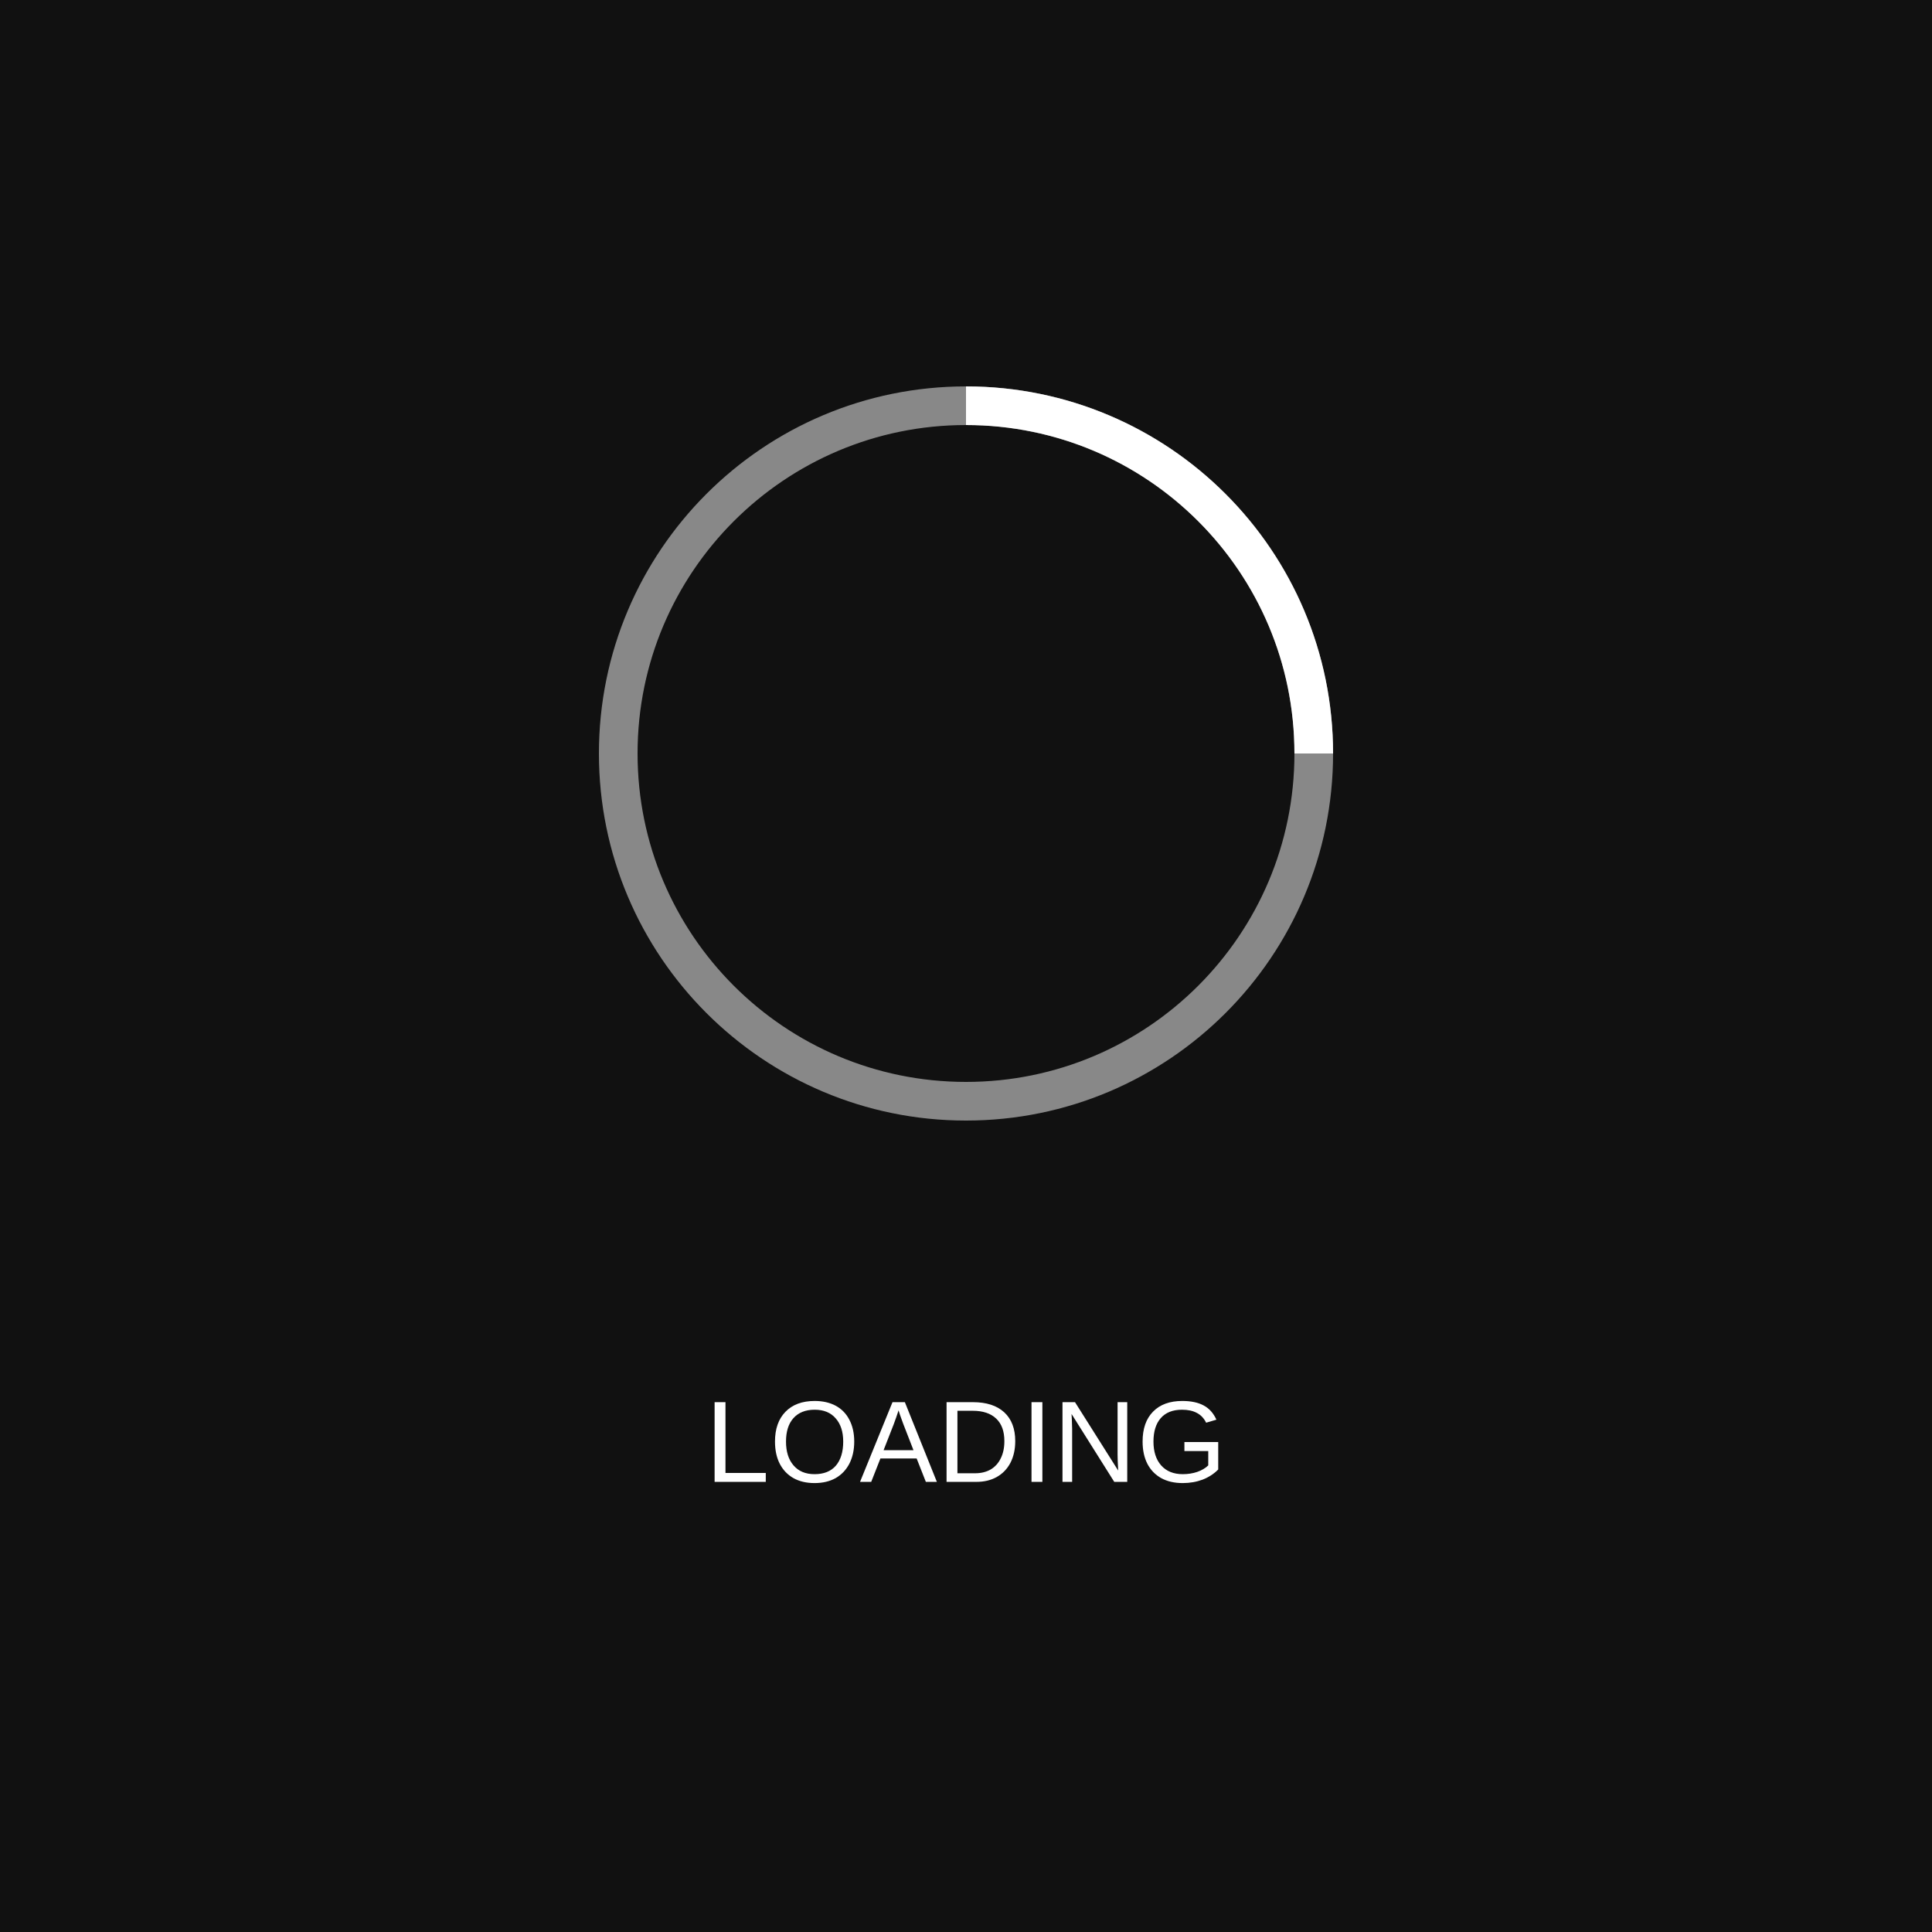
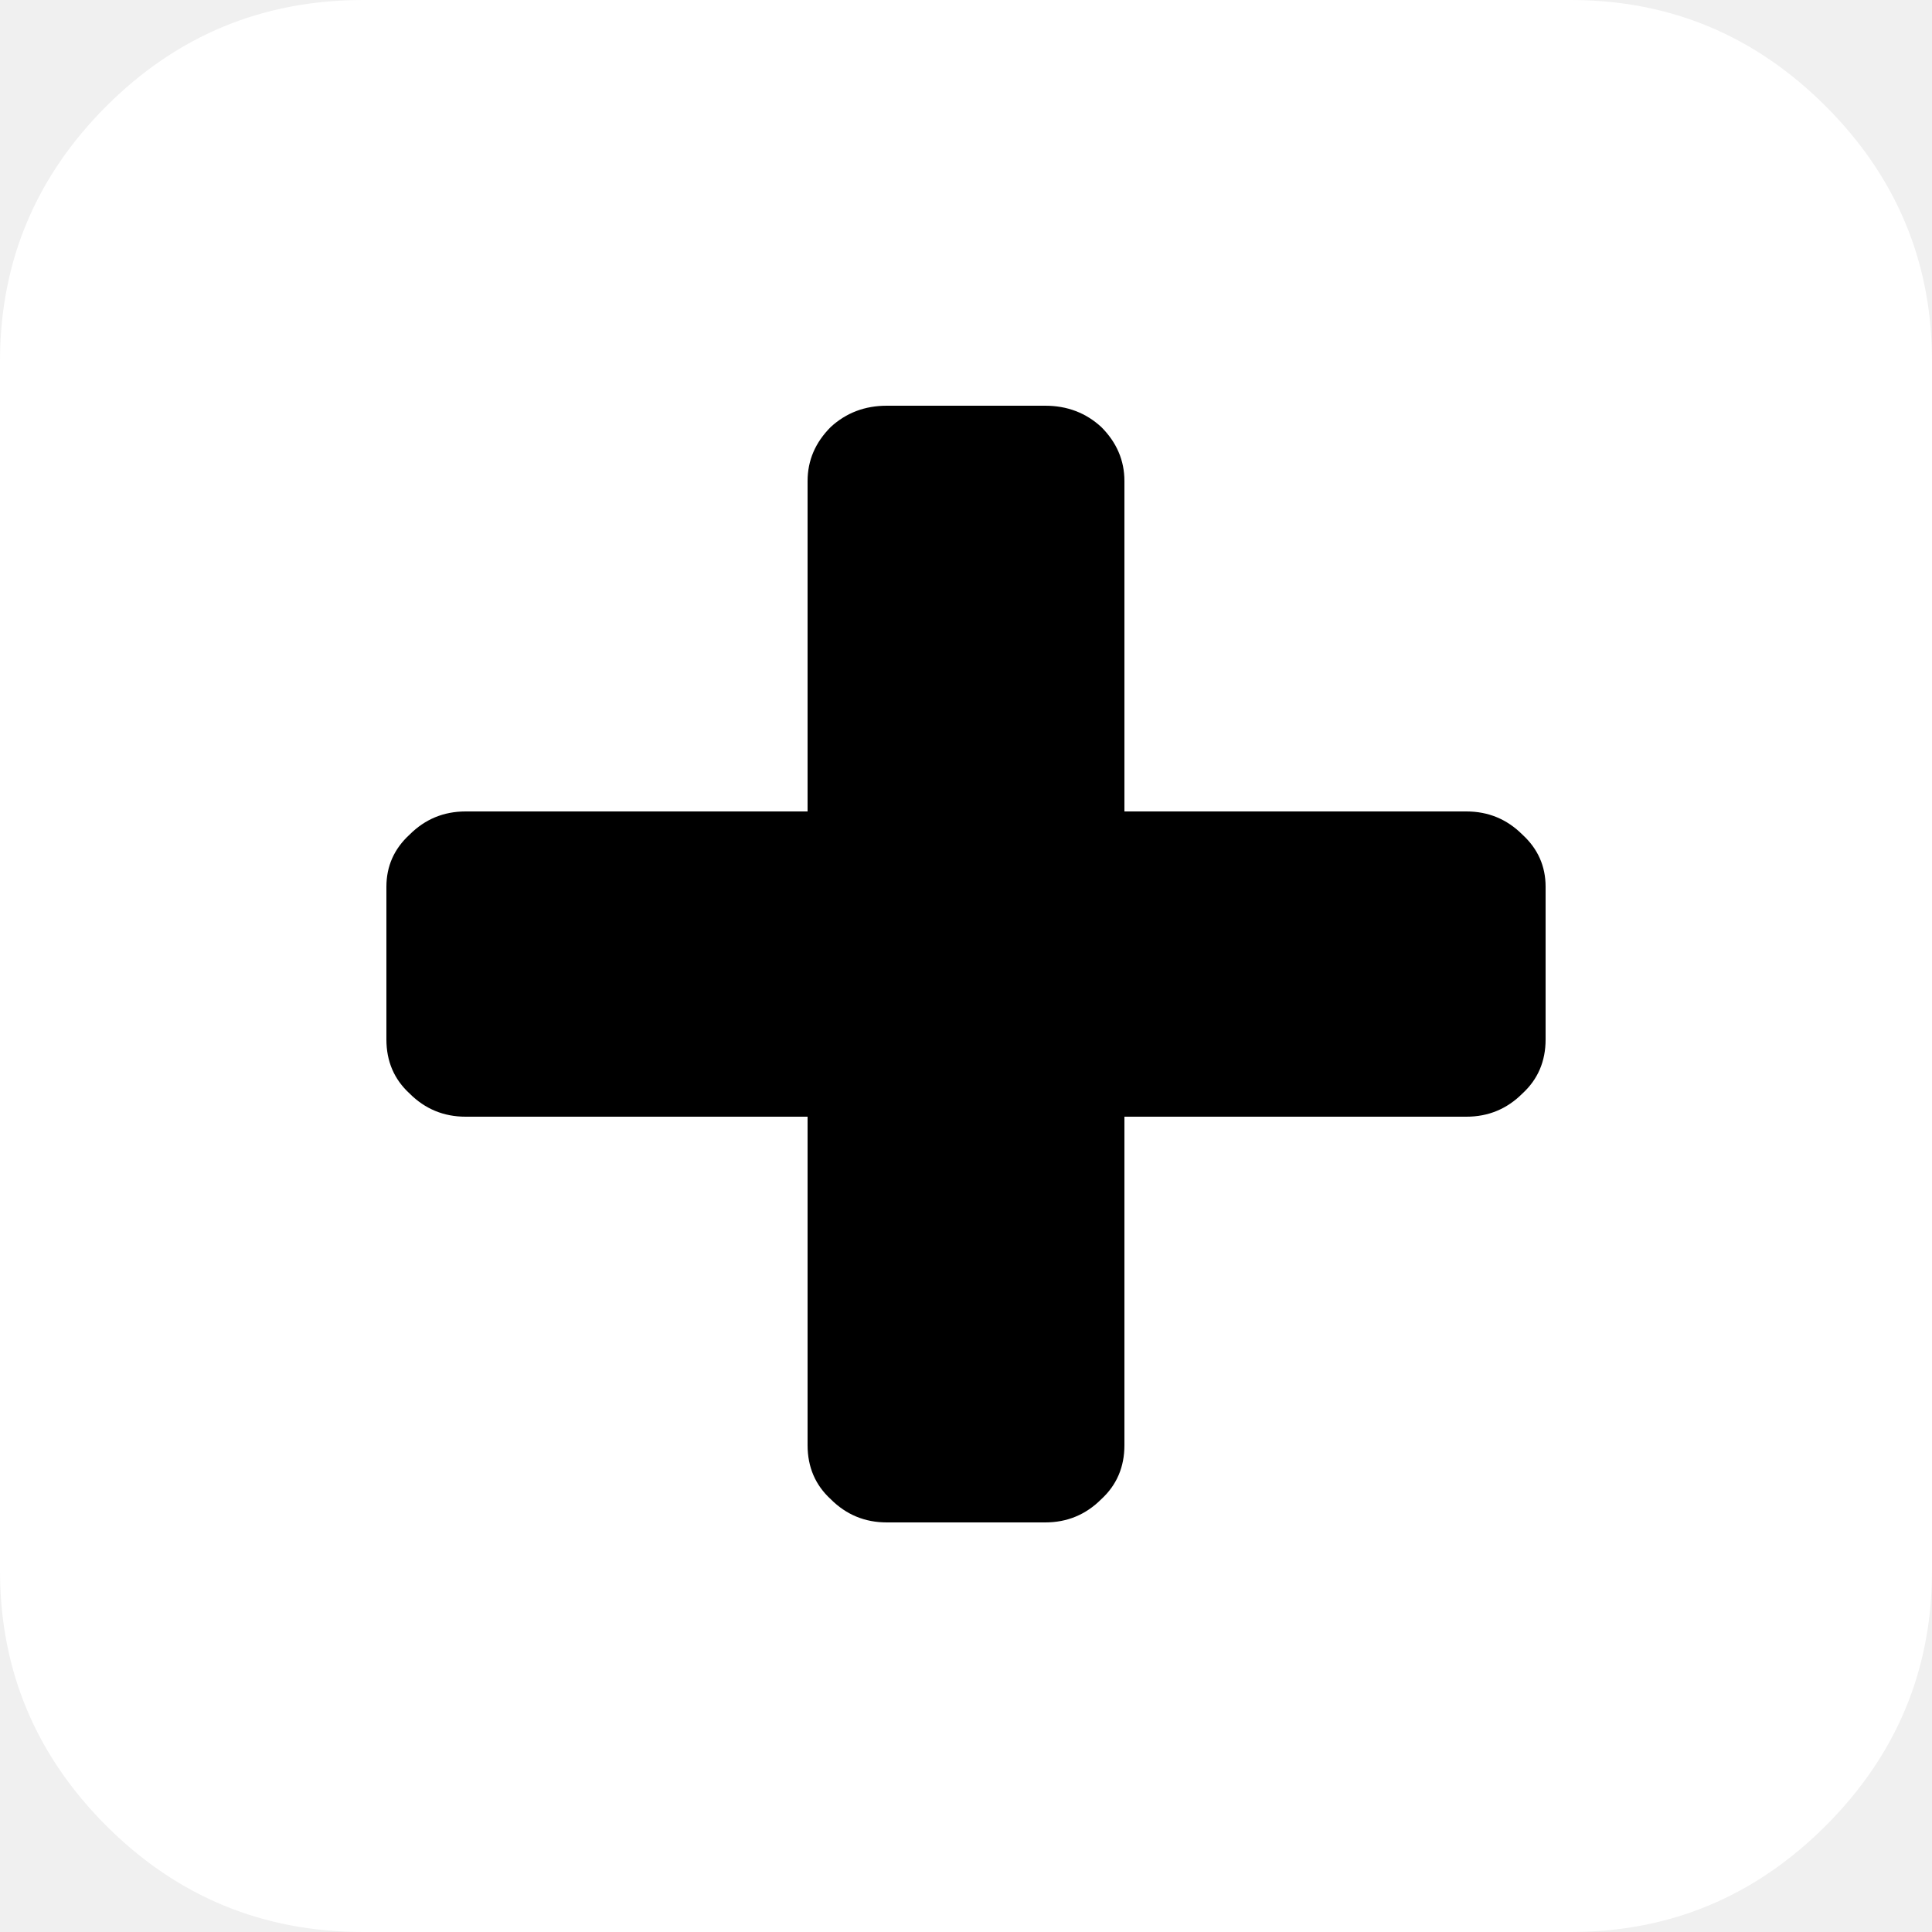
- <svg xmlns="http://www.w3.org/2000/svg" width="200" height="200" viewBox="0 0 200 200">
-   <rect x="0" y="0" width="100%" height="100%" fill="#111" />
-   <g fill="none" fill-rule="evenodd" transform="scale(2), translate(31, 20)" stroke="#fff">
-     <g transform="translate(1 1)" stroke-width="2">
-       <circle stroke-opacity=".5" cx="18" cy="18" r="18" />
-       <path d="M36 18c0-9.94-8.06-18-18-18">
-         <animateTransform attributeName="transform" type="rotate" from="0 18 18" to="360 18 18" dur="1s" repeatCount="indefinite" />
-       </path>
-     </g>
-   </g>
-   <text x="50%" y="75%" dominant-baseline="middle" font-family="Arial" font-weight="100" text-anchor="middle" font-size="12" fill="#fff">LOADING</text>
+ <svg xmlns="http://www.w3.org/2000/svg" version="1.2" viewBox="0 0 100 100" width="100" height="100">
+   <style>
+ 		.s0 { fill: #ffffff } 
+ 		.s1 { fill: #000000 } 
+ 	</style>
+   <path id="Shape 3" class="s0" d="m94.5 5.5q-5.5-5.5-13.2-5.5h-62.5q-7.8 0-13.3 5.5-5.5 5.5-5.5 13.2v62.6q0 7.7 5.5 13.2 5.5 5.5 13.3 5.5h62.5q7.7 0 13.2-5.5 5.5-5.5 5.5-13.2v-62.6q0-7.7-5.5-13.2z" />
+   <path id="Shape 4" class="s1" d="m78.8 43.2q-1.2-1.2-2.9-1.2h-17.7v-17.1q0-1.6-1.2-2.8-1.2-1.1-2.9-1.1h-8.2q-1.7 0-2.9 1.1-1.2 1.2-1.2 2.8v17.1h-17.7q-1.7 0-2.9 1.2-1.2 1.1-1.2 2.7v7.9q0 1.7 1.2 2.8 1.2 1.2 2.9 1.2h17.7v17q0 1.7 1.2 2.8 1.2 1.2 2.9 1.2h8.2q1.7 0 2.9-1.2 1.2-1.1 1.2-2.8v-17h17.7q1.7 0 2.9-1.2 1.2-1.1 1.2-2.8v-7.9q0-1.6-1.2-2.7z" />
</svg>
